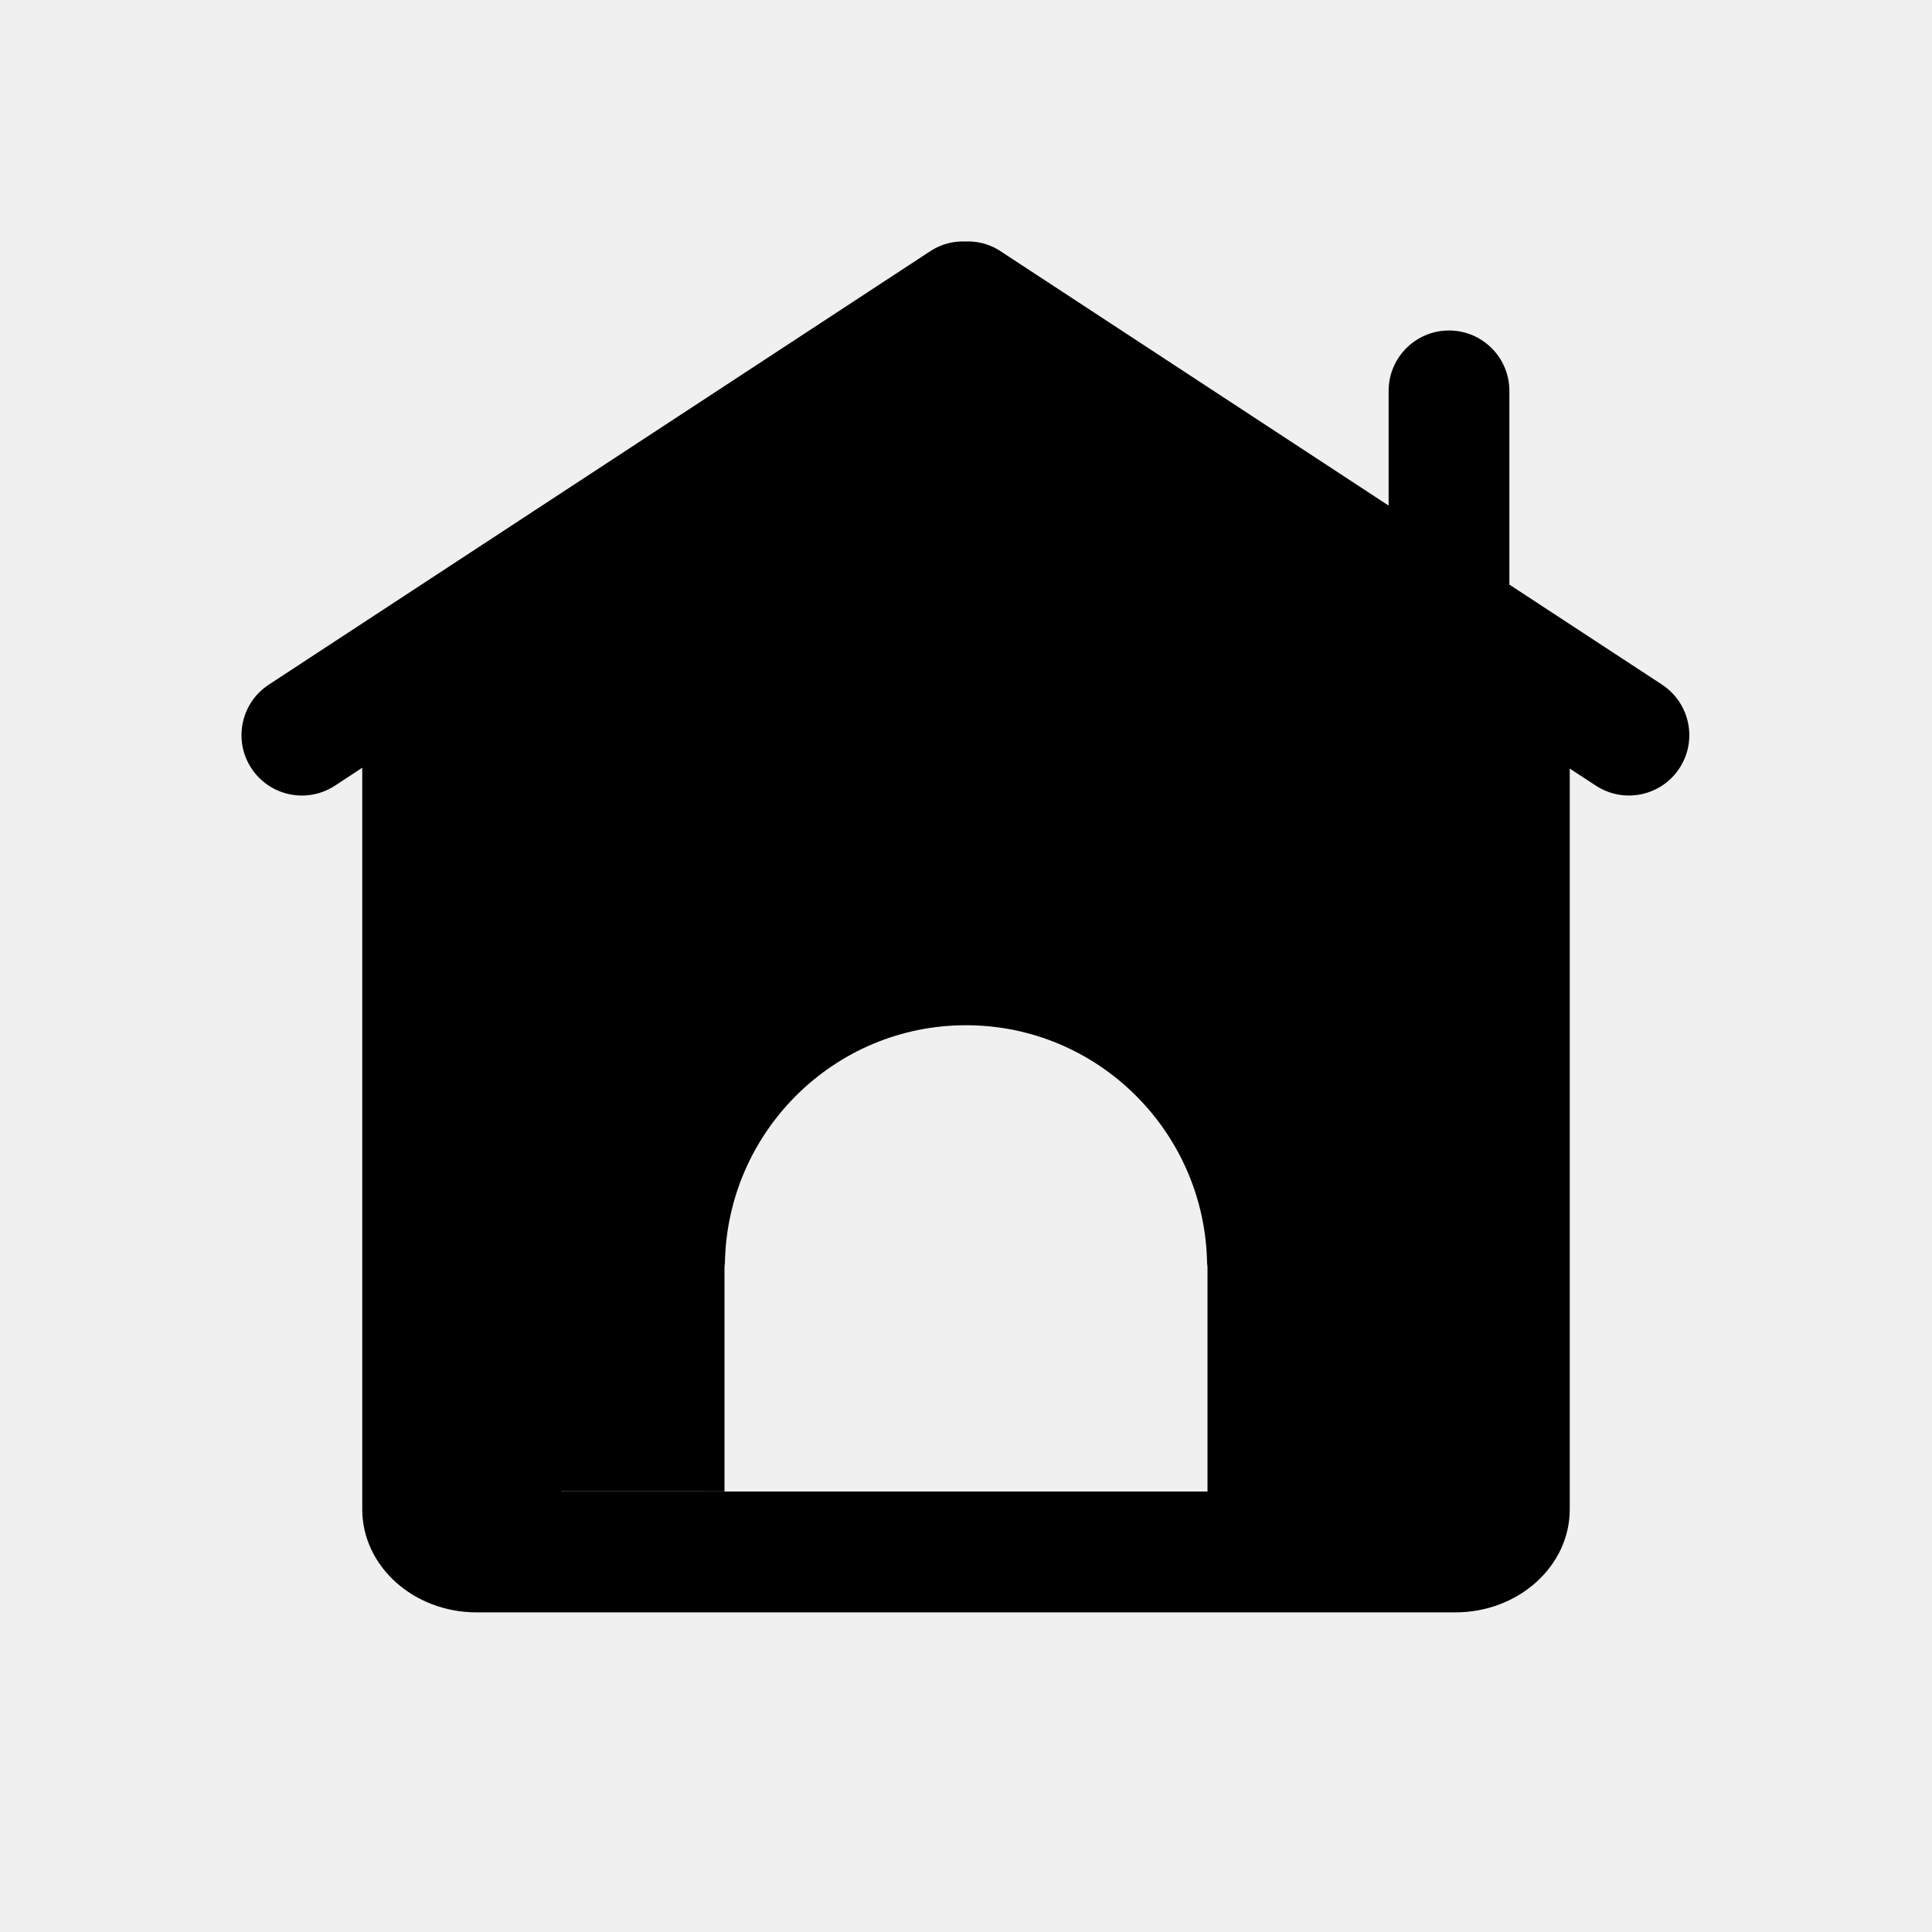
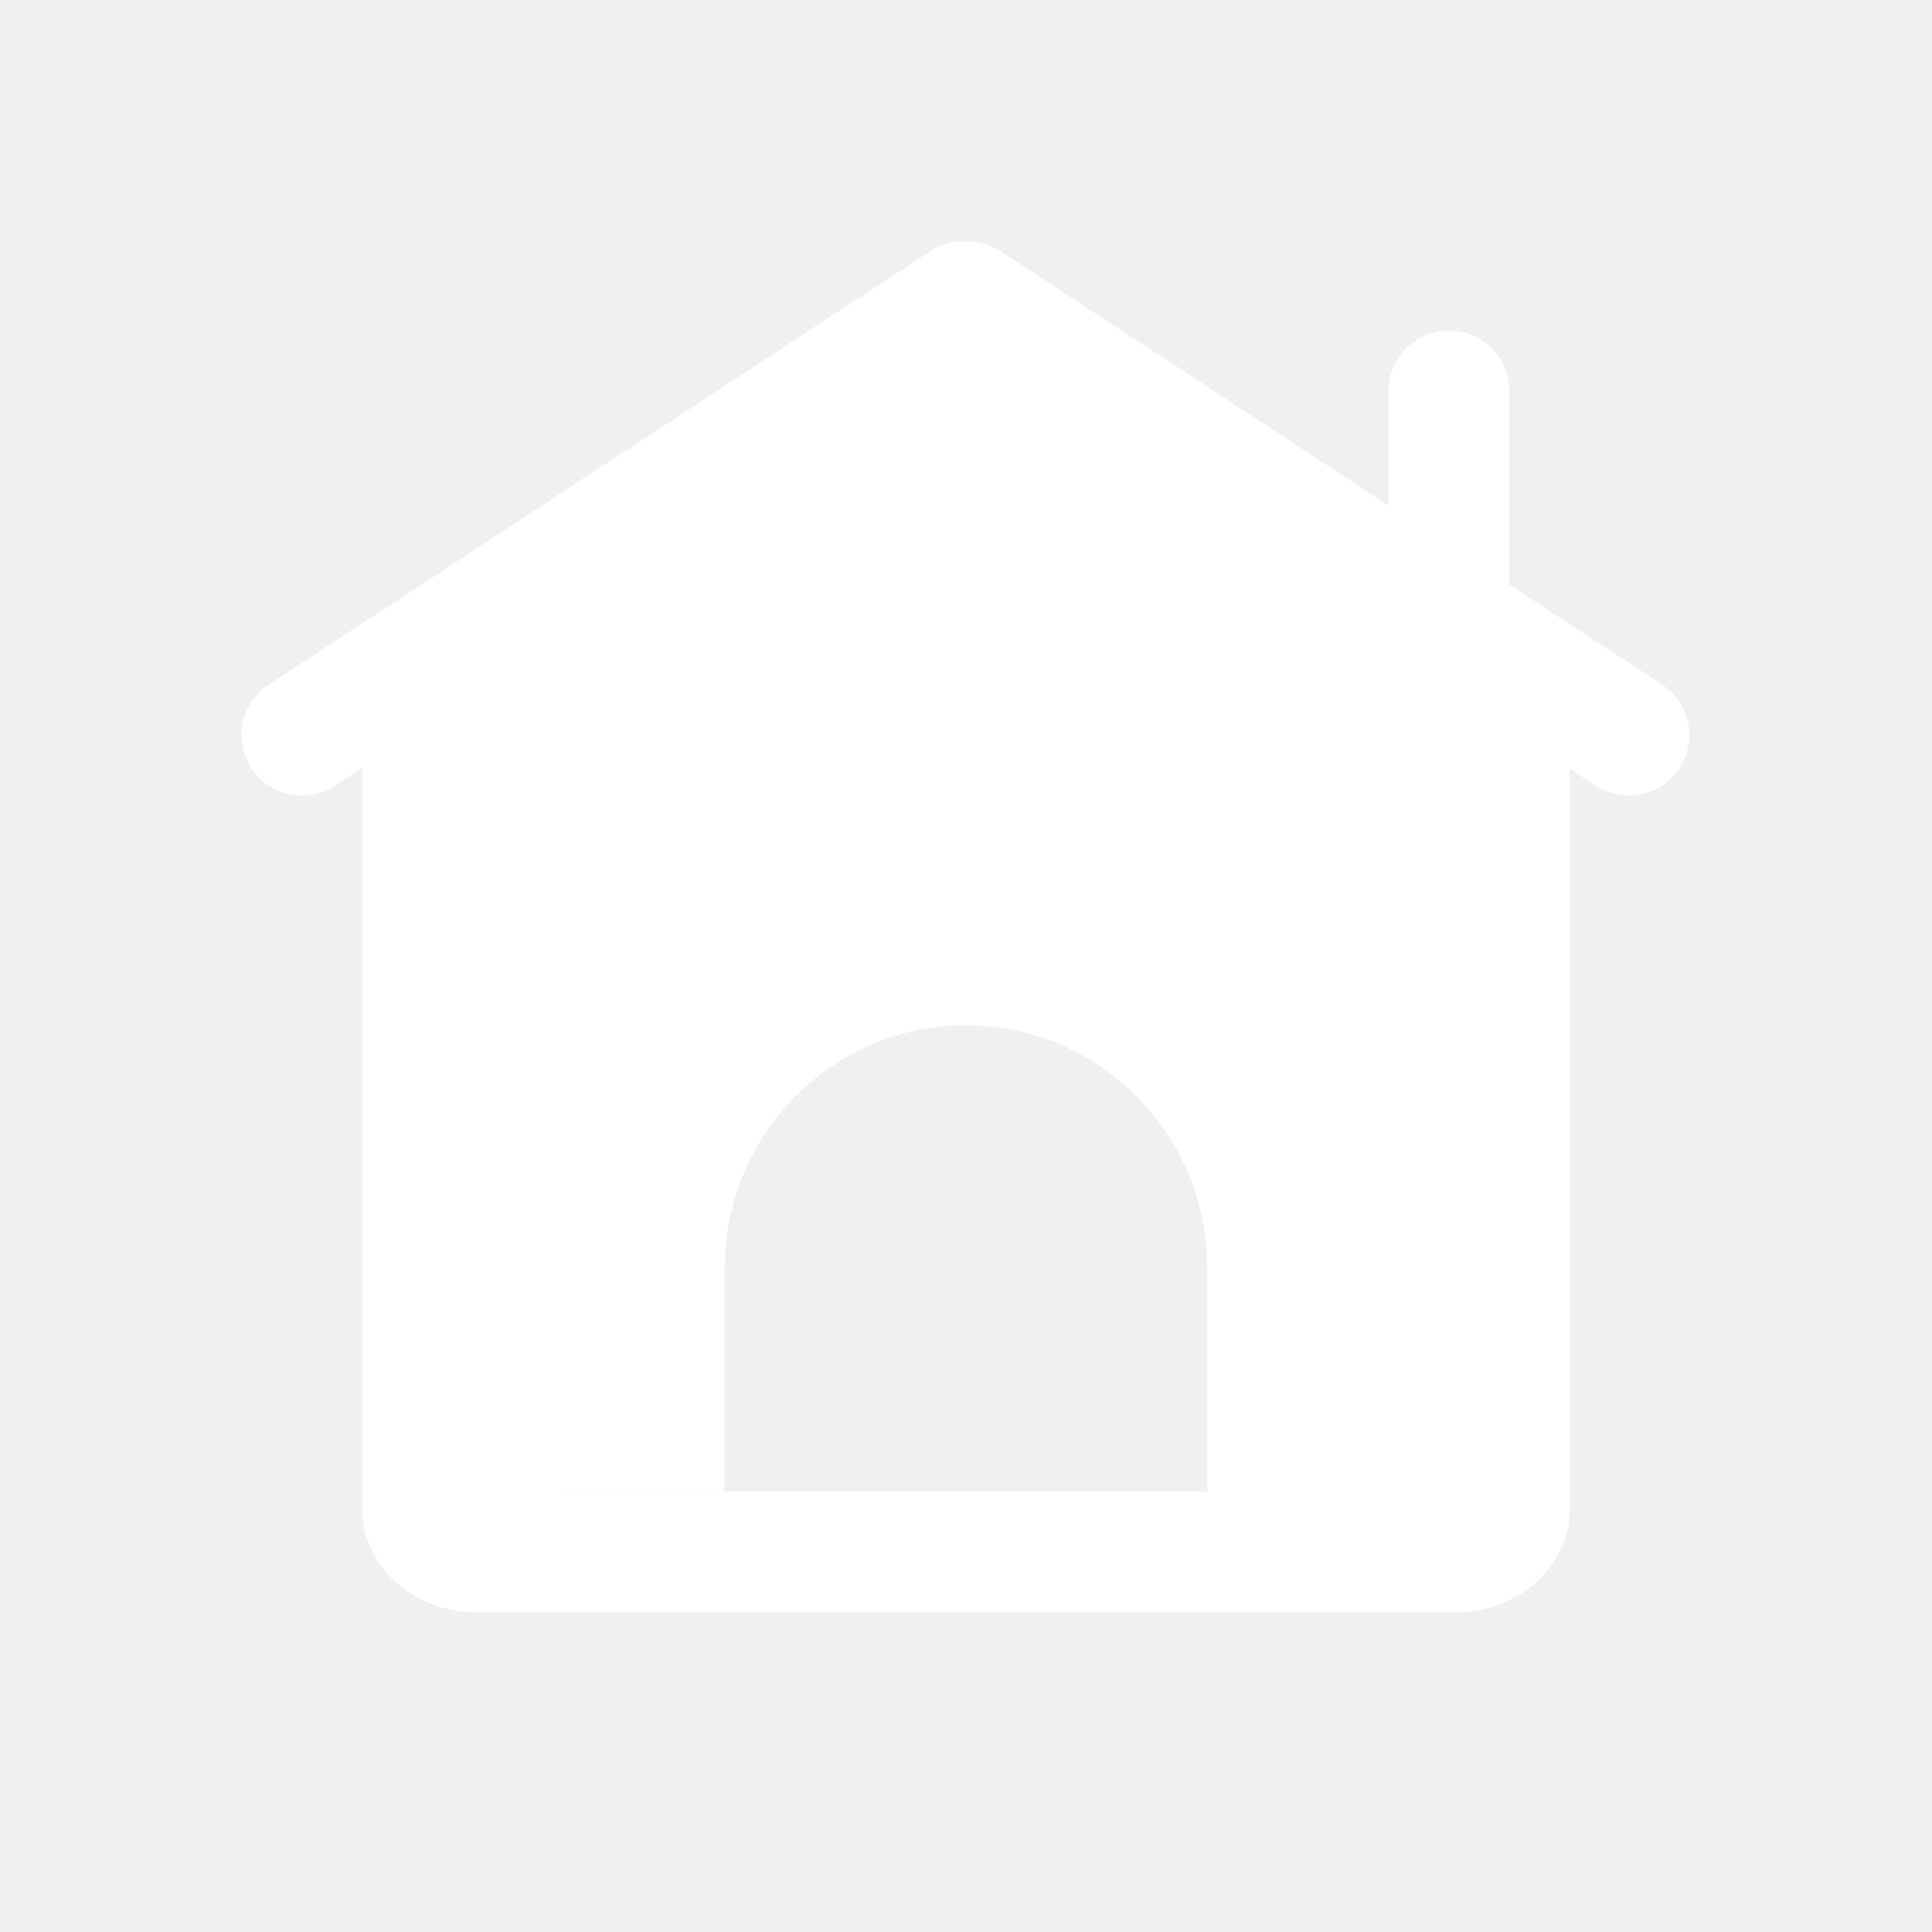
<svg xmlns="http://www.w3.org/2000/svg" class="icon" width="200px" height="200.00px" viewBox="0 0 1024 1024" version="1.1">
-   <path fill="#000000" d="M640 790.528H297.504v-0.096l86.496 0.032v-118.88c0-0.8 0.224-1.536 0.224-2.304 1.28-69.6 57.984-125.888 127.776-125.888s126.496 56.32 127.776 125.888c0 0.768 0.224 1.504 0.224 2.304v118.944z m240.896-427.68L800 309.856V207.168a32 32 0 1 0-64 0v60.8l-206.464-135.328A31.296 31.296 0 0 0 511.424 128a31.168 31.168 0 0 0-17.6 4.64L142.464 362.88a32 32 0 0 0 35.072 53.536L192 406.912V800c0 30.08 27.168 54.592 60.576 54.592h518.848C804.832 854.56 832 830.08 832 800V407.36l13.856 9.056a31.968 31.968 0 0 0 35.04-53.536z" />
+   <path fill="#fff" d="M640 790.528H297.504v-0.096l86.496 0.032v-118.88c0-0.8 0.224-1.536 0.224-2.304 1.28-69.6 57.984-125.888 127.776-125.888s126.496 56.32 127.776 125.888c0 0.768 0.224 1.504 0.224 2.304v118.944z m240.896-427.68L800 309.856V207.168a32 32 0 1 0-64 0v60.8l-206.464-135.328A31.296 31.296 0 0 0 511.424 128a31.168 31.168 0 0 0-17.6 4.64L142.464 362.88a32 32 0 0 0 35.072 53.536L192 406.912V800c0 30.08 27.168 54.592 60.576 54.592h518.848C804.832 854.56 832 830.08 832 800V407.36l13.856 9.056a31.968 31.968 0 0 0 35.04-53.536z" />
</svg>
